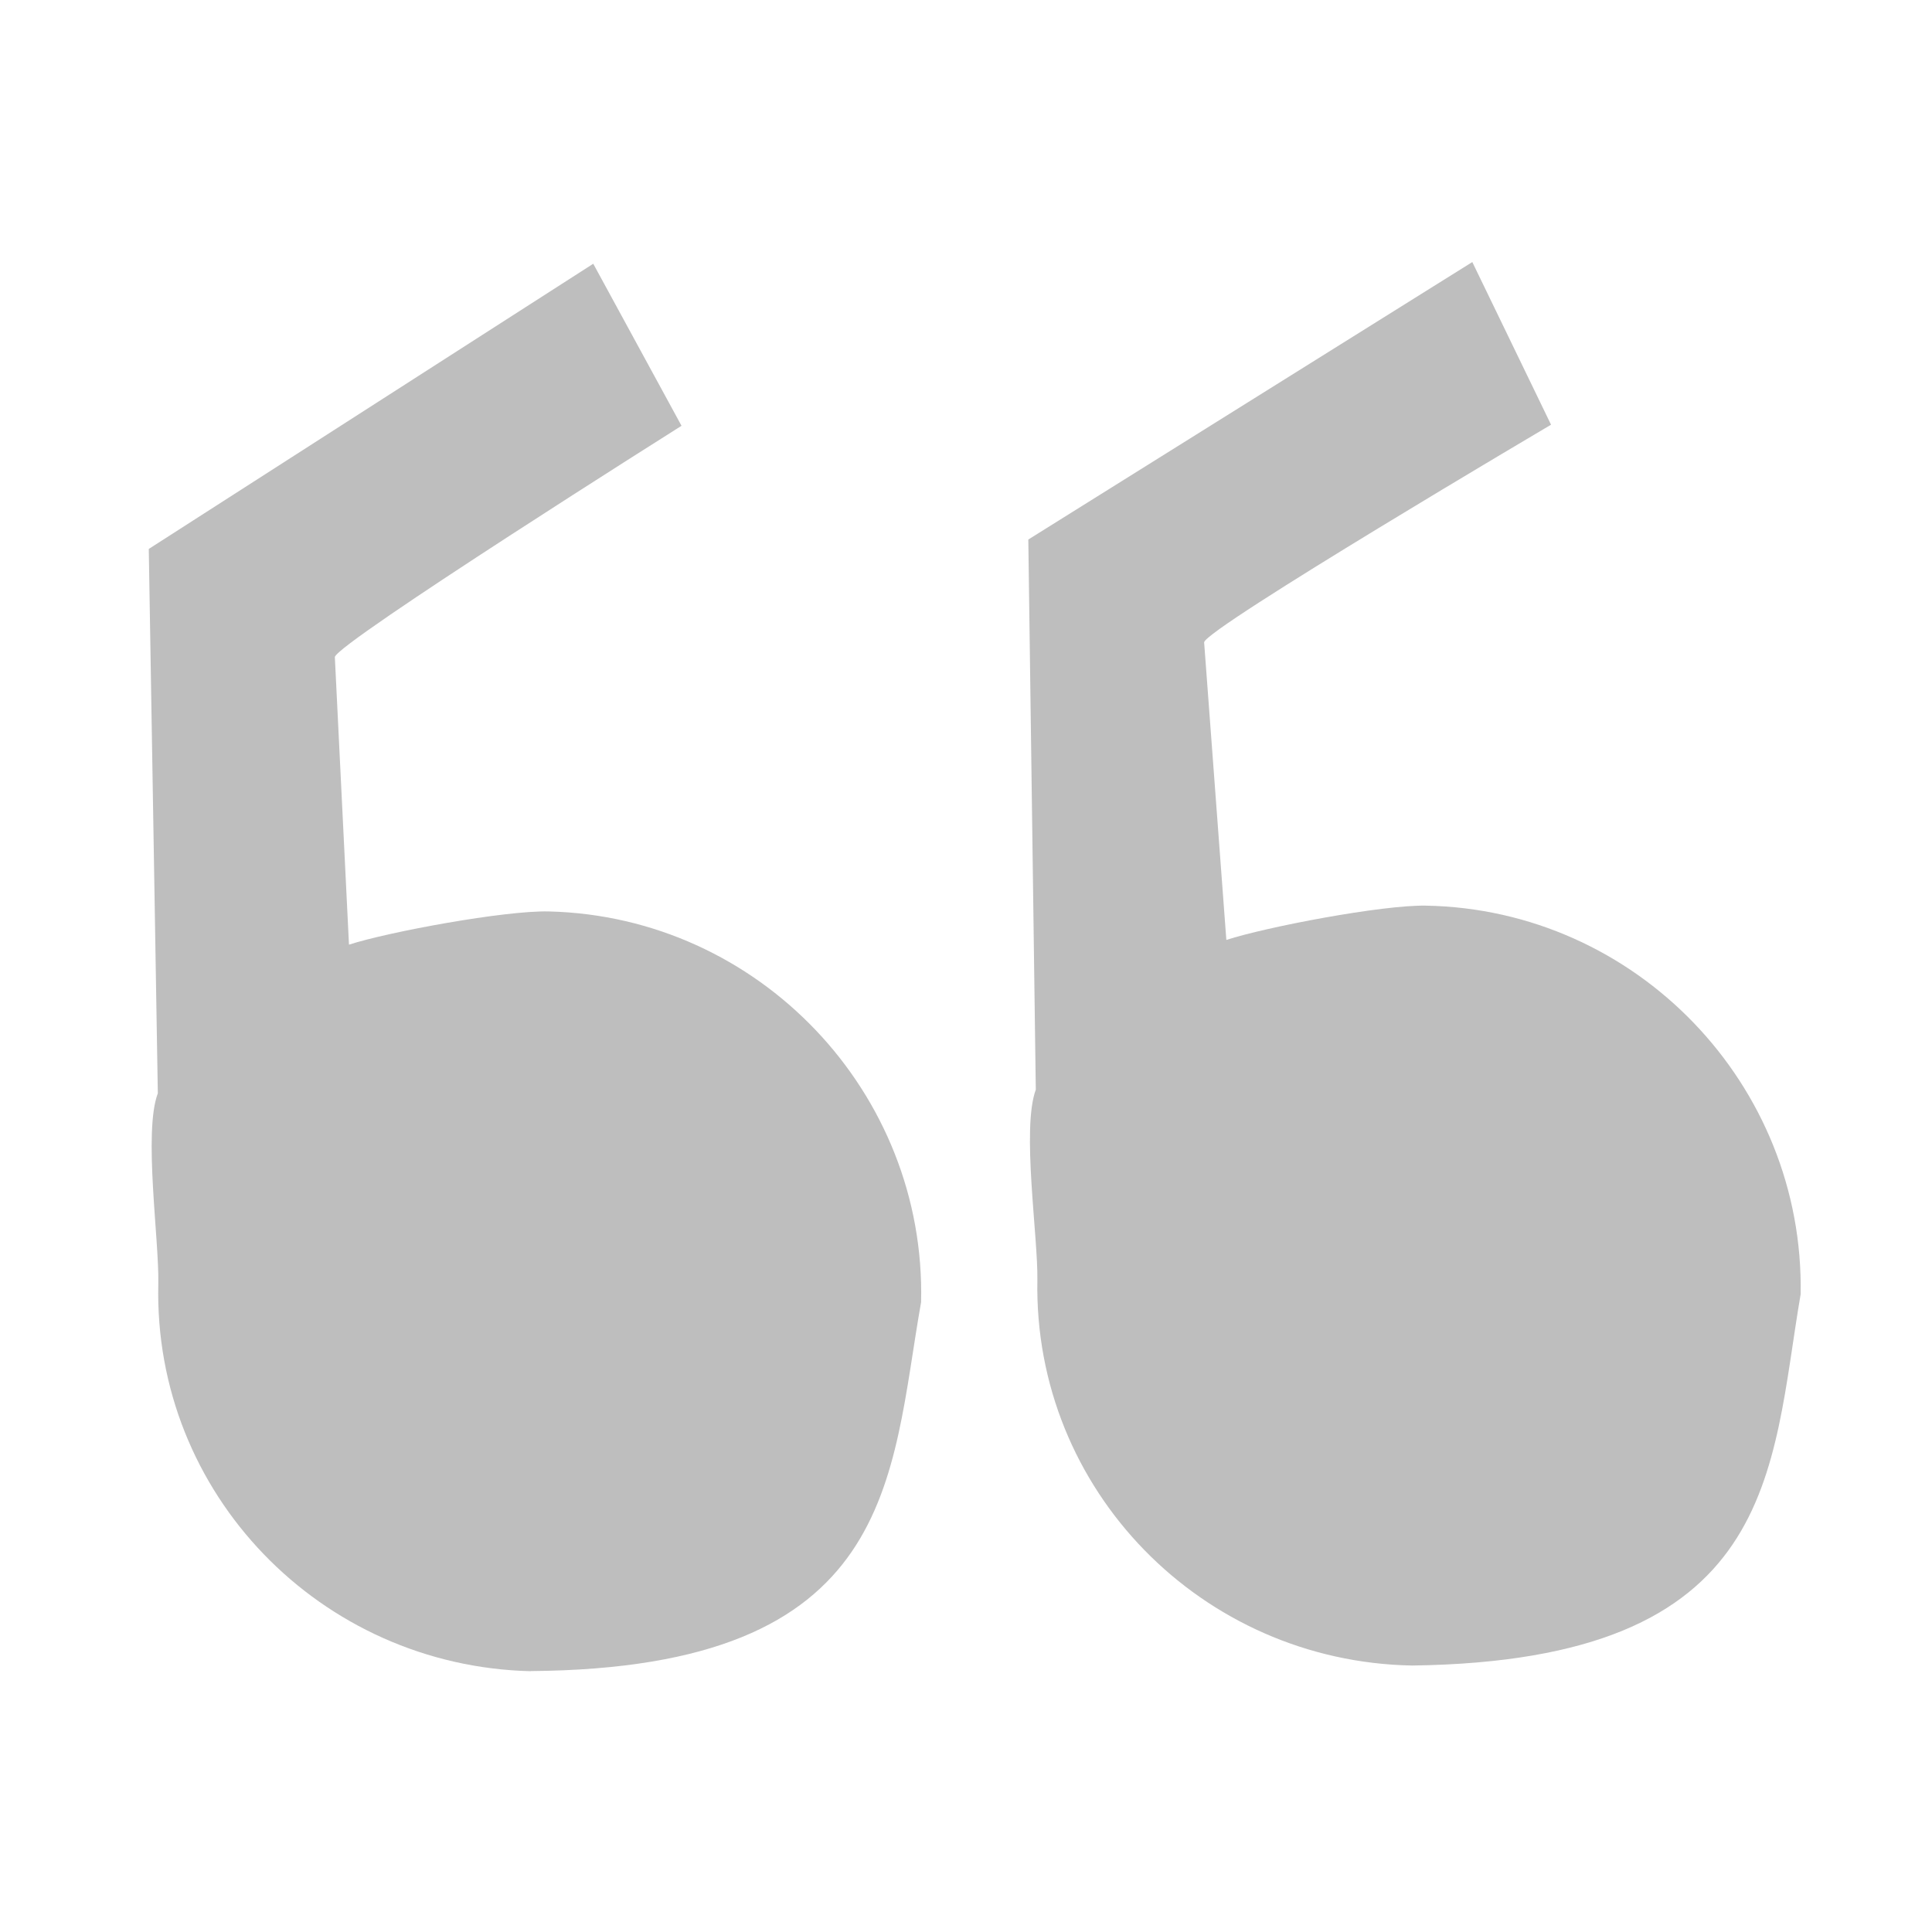
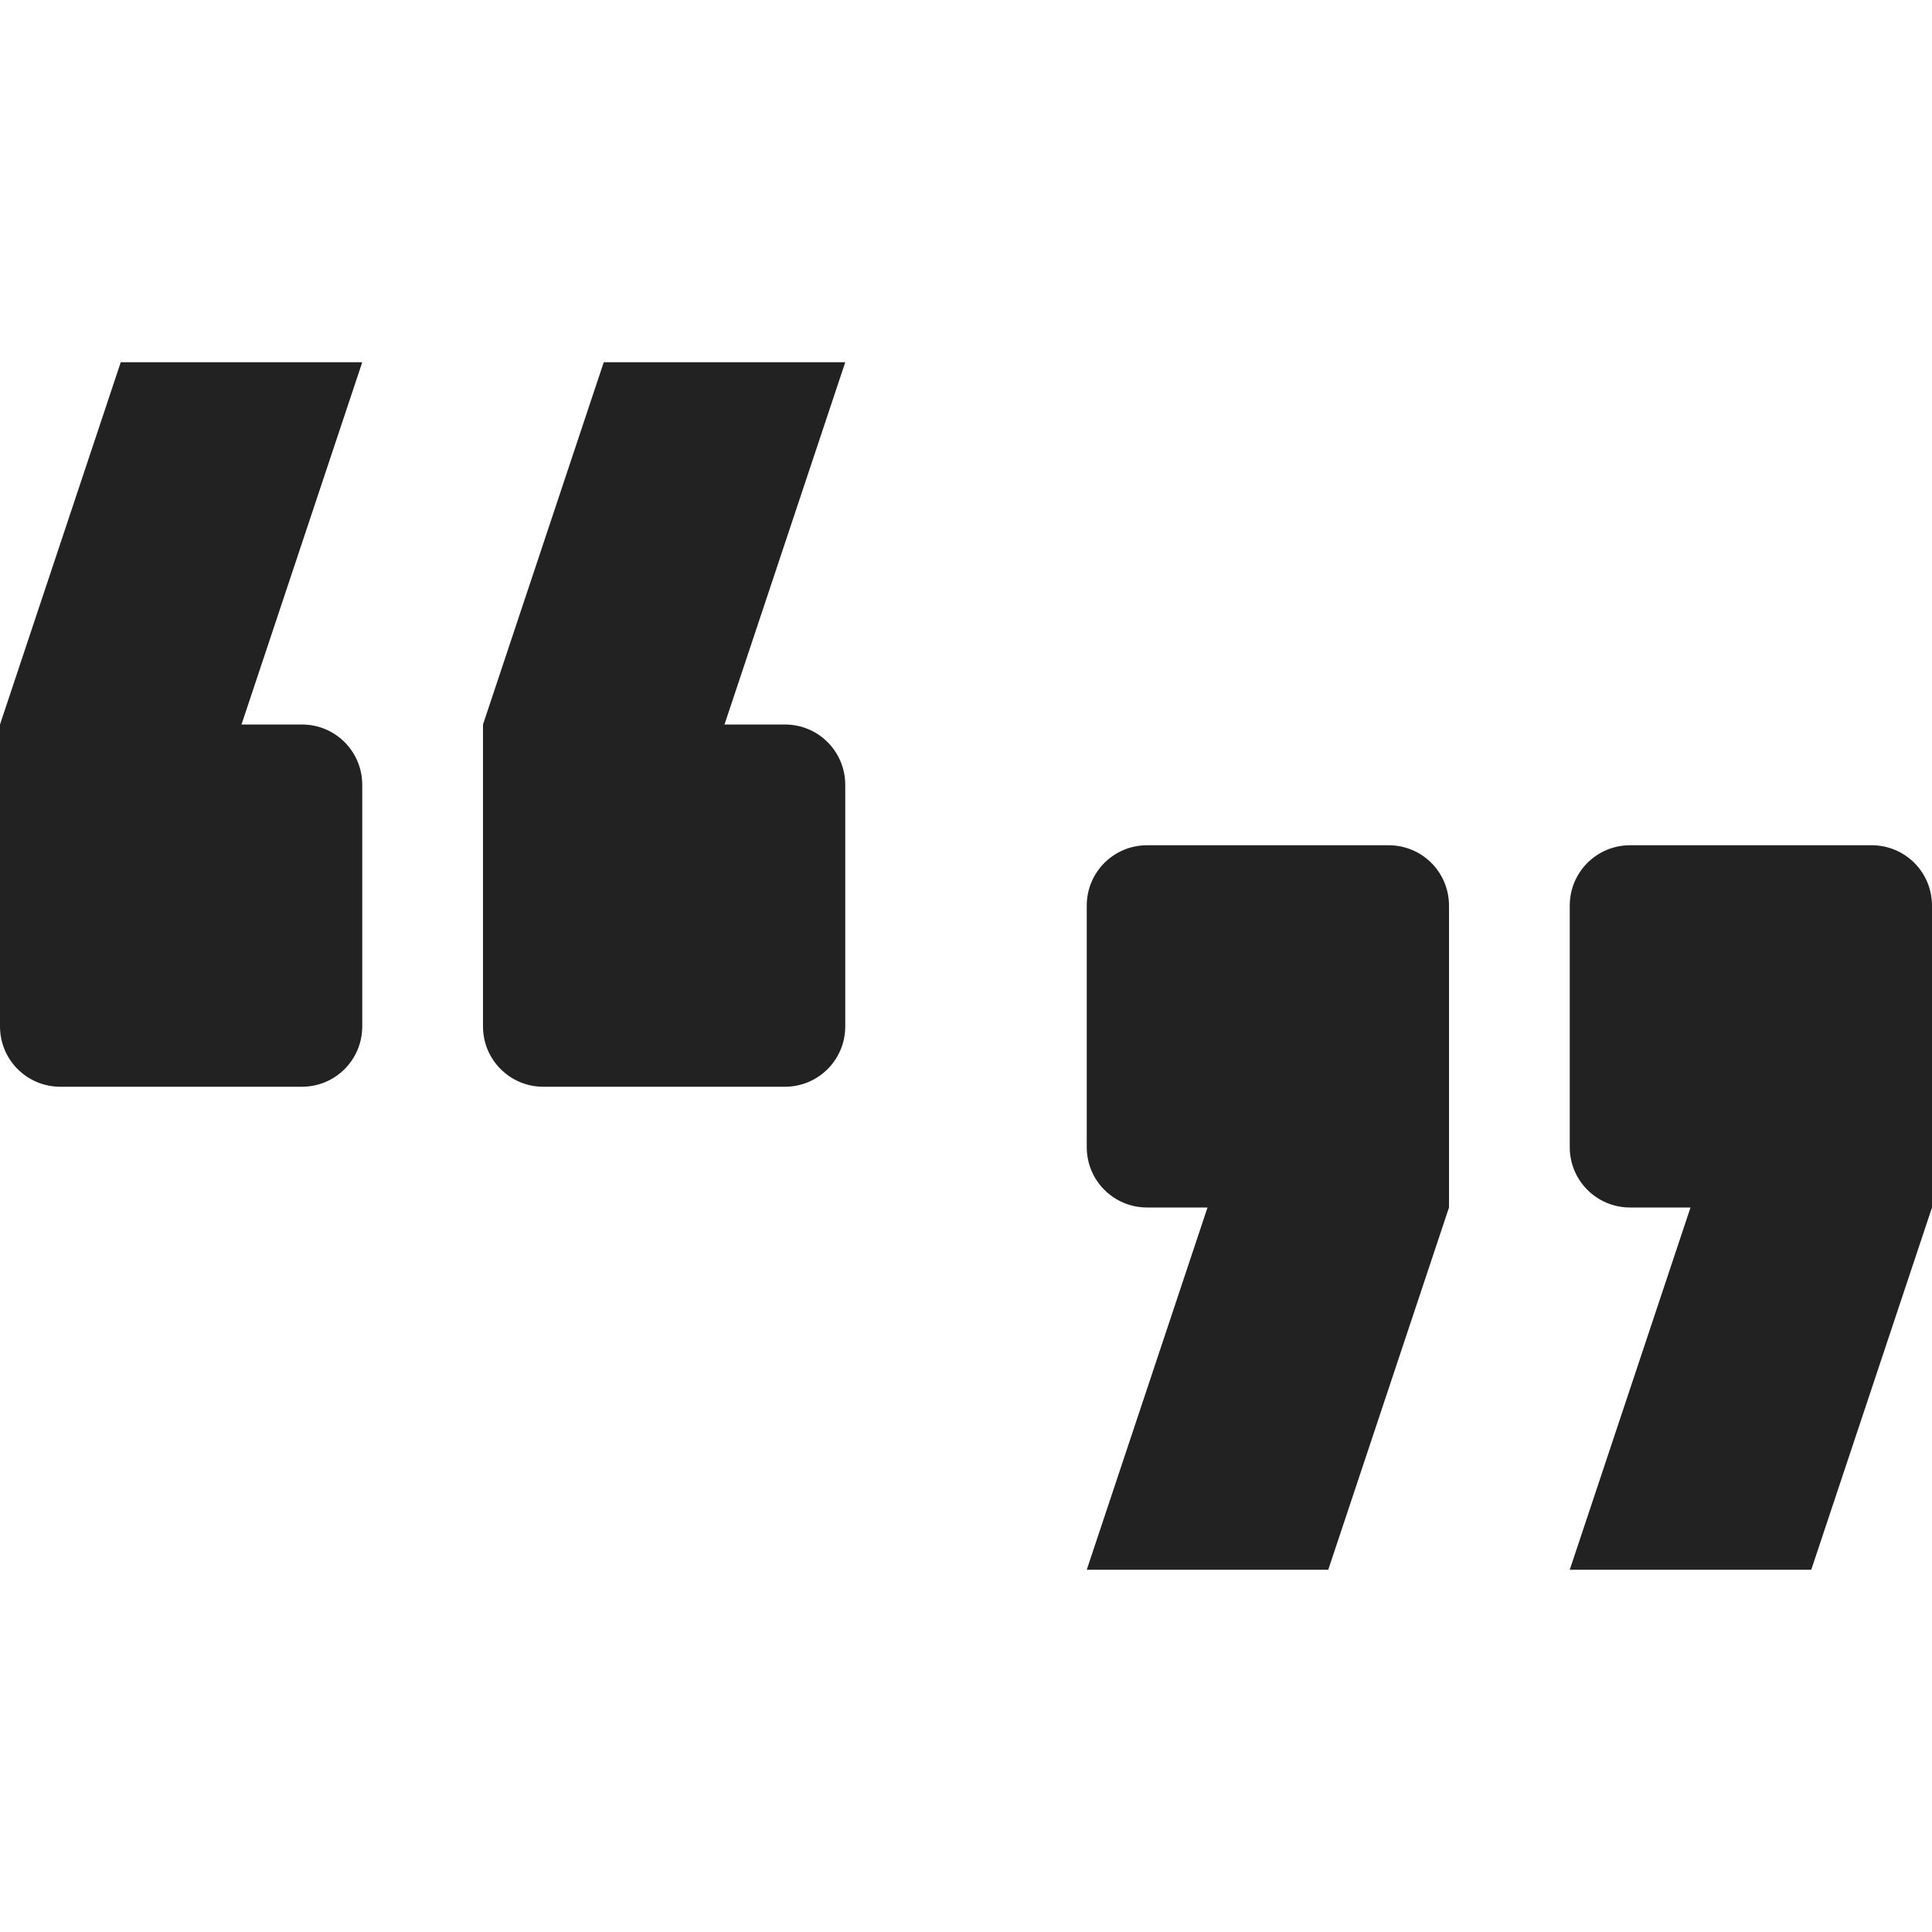
- <svg xmlns="http://www.w3.org/2000/svg" height="16" id="svg7384" version="1.1" width="16">
-   <defs id="defs7386" />
-   <g id="layer2" style="display:inline" transform="translate(40.00005,72.98918)">
-     <path d="m -35.607,-59.15 c 3.04,-0.023 2.976,-1.595 3.235,-3.055 0.042,-1.736 -1.342,-3.194 -3.083,-3.236 -0.364,-0.009 -1.327,0.169 -1.655,0.275 l -0.117,-2.382 c 0.017,-0.116 2.871,-1.915 2.871,-1.915 l -0.731,-1.342 -3.681,2.362 0.075,4.508 c -0.121,0.321 0.012,1.215 0.004,1.578 -0.042,1.736 1.343,3.166 3.084,3.208 z" id="path3908-6" style="color:#000000;font-style:normal;font-variant:normal;font-weight:normal;font-stretch:normal;font-size:medium;line-height:normal;font-family:Sans;-inkscape-font-specification:Sans;text-indent:0;text-align:start;text-decoration:none;text-decoration-line:none;letter-spacing:normal;word-spacing:normal;text-transform:none;writing-mode:lr-tb;direction:ltr;text-anchor:start;display:inline;overflow:visible;visibility:visible;fill:#bebebe;fill-opacity:1;fill-rule:nonzero;stroke:none;stroke-width:2.685;marker:none;enable-background:accumulate" />
-     <path d="m -28.306,-59.196 c 3.041,-0.04 2.967,-1.612 3.218,-3.074 0.032,-1.737 -1.361,-3.187 -3.102,-3.219 -0.364,-0.007 -1.326,0.177 -1.654,0.284 l -0.184,-2.465 c 0.016,-0.116 2.873,-1.802 2.873,-1.802 l -0.652,-1.347 -3.677,2.298 0.062,4.556 c -0.119,0.322 0.019,1.215 0.013,1.578 -0.032,1.737 1.361,3.159 3.103,3.191 z" id="path3908-6-3" style="color:#000000;font-style:normal;font-variant:normal;font-weight:normal;font-stretch:normal;font-size:medium;line-height:normal;font-family:Sans;-inkscape-font-specification:Sans;text-indent:0;text-align:start;text-decoration:none;text-decoration-line:none;letter-spacing:normal;word-spacing:normal;text-transform:none;writing-mode:lr-tb;direction:ltr;text-anchor:start;display:inline;overflow:visible;visibility:visible;fill:#bebebe;fill-opacity:1;fill-rule:nonzero;stroke:none;stroke-width:2.685;marker:none;enable-background:accumulate" />
-   </g>
-   <g id="layer9" style="display:inline" transform="translate(-201.0001,-144.0108)" />
-   <g id="layer1" transform="translate(40.00005,72.98918)" />
+ <svg xmlns="http://www.w3.org/2000/svg" height="16px" viewBox="0 0 16 16" width="16px">
+   <path d="m 1 3 l -1 3 v 2.5 c 0 0.277 0.223 0.5 0.5 0.5 h 2 c 0.277 0 0.5 -0.223 0.5 -0.5 v -2 c 0 -0.277 -0.223 -0.5 -0.5 -0.5 h -0.5 l 1 -3 z m 4 0 l -1 3 v 2.5 c 0 0.277 0.223 0.5 0.5 0.5 h 2 c 0.277 0 0.5 -0.223 0.5 -0.5 v -2 c 0 -0.277 -0.223 -0.5 -0.5 -0.5 h -0.5 l 1 -3 z m 4.5 4 c -0.277 0 -0.5 0.223 -0.5 0.5 v 2 c 0 0.277 0.223 0.5 0.5 0.5 h 0.5 l -1 3 h 2 l 1 -3 v -2.5 c 0 -0.277 -0.223 -0.5 -0.5 -0.5 z m 4 0 c -0.277 0 -0.5 0.223 -0.5 0.5 v 2 c 0 0.277 0.223 0.5 0.5 0.5 h 0.5 l -1 3 h 2 l 1 -3 v -2.5 c 0 -0.277 -0.223 -0.5 -0.5 -0.5 z m 0 0" fill="#222222" />
</svg>
